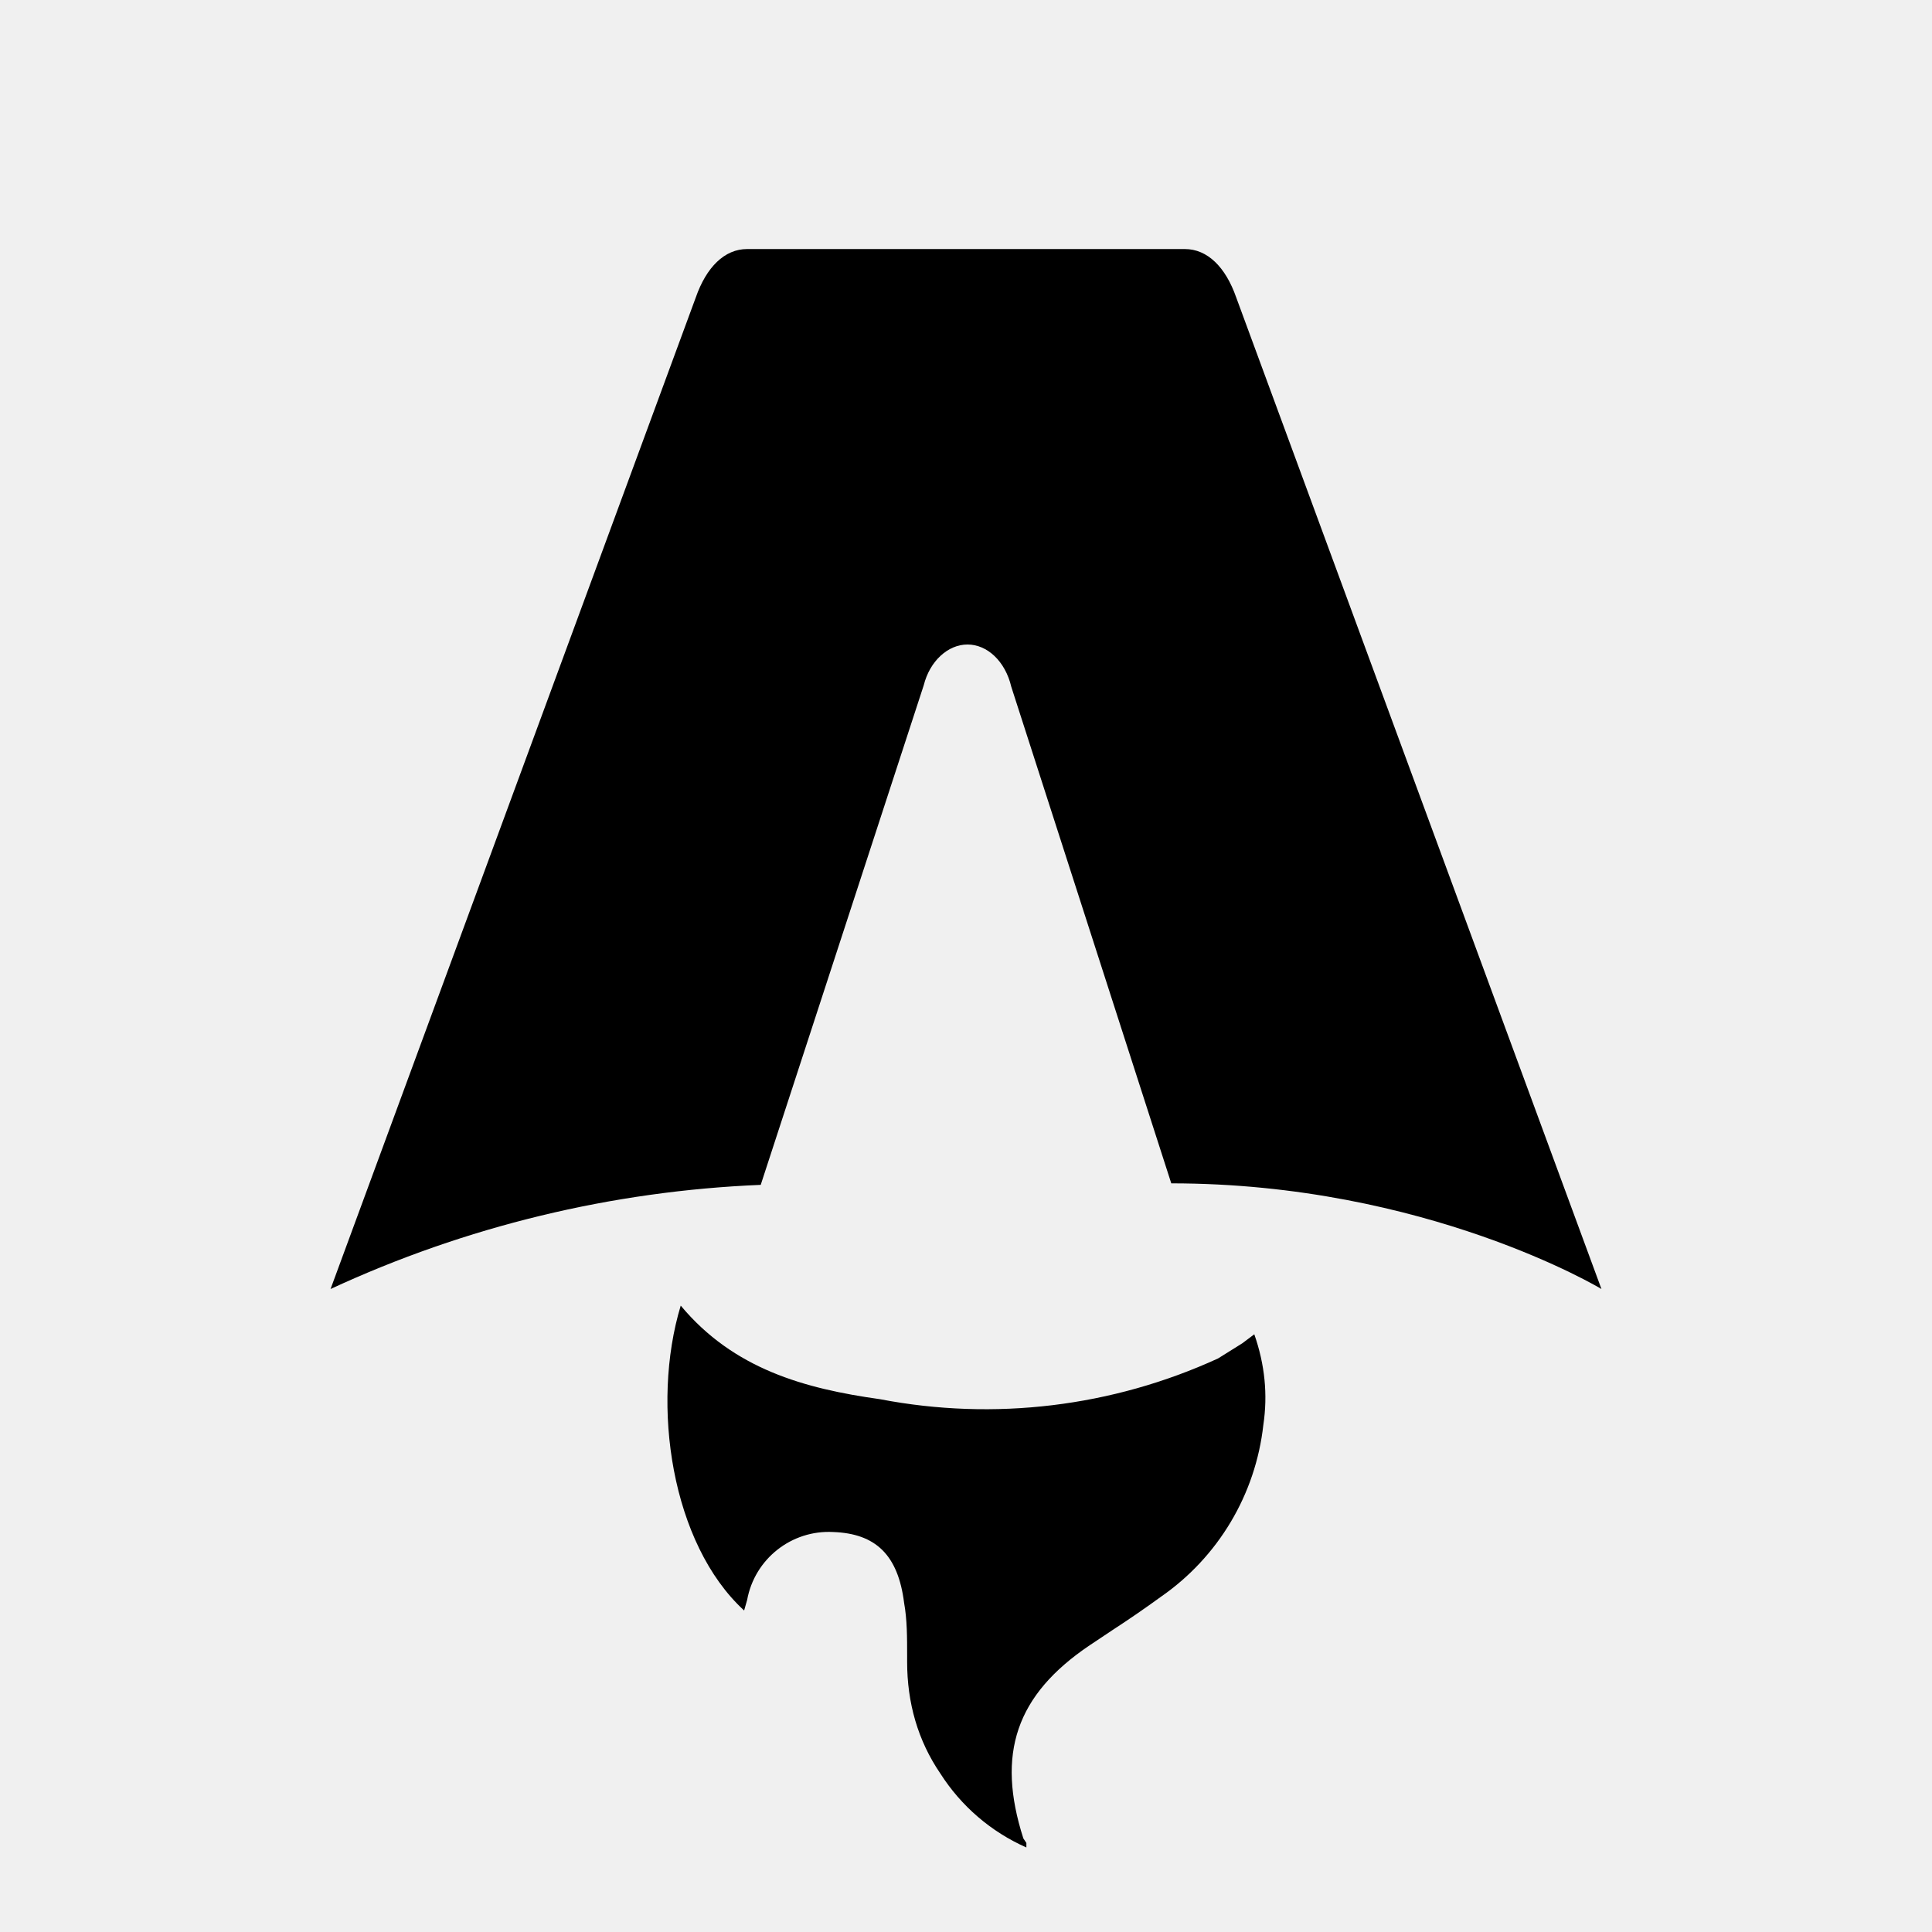
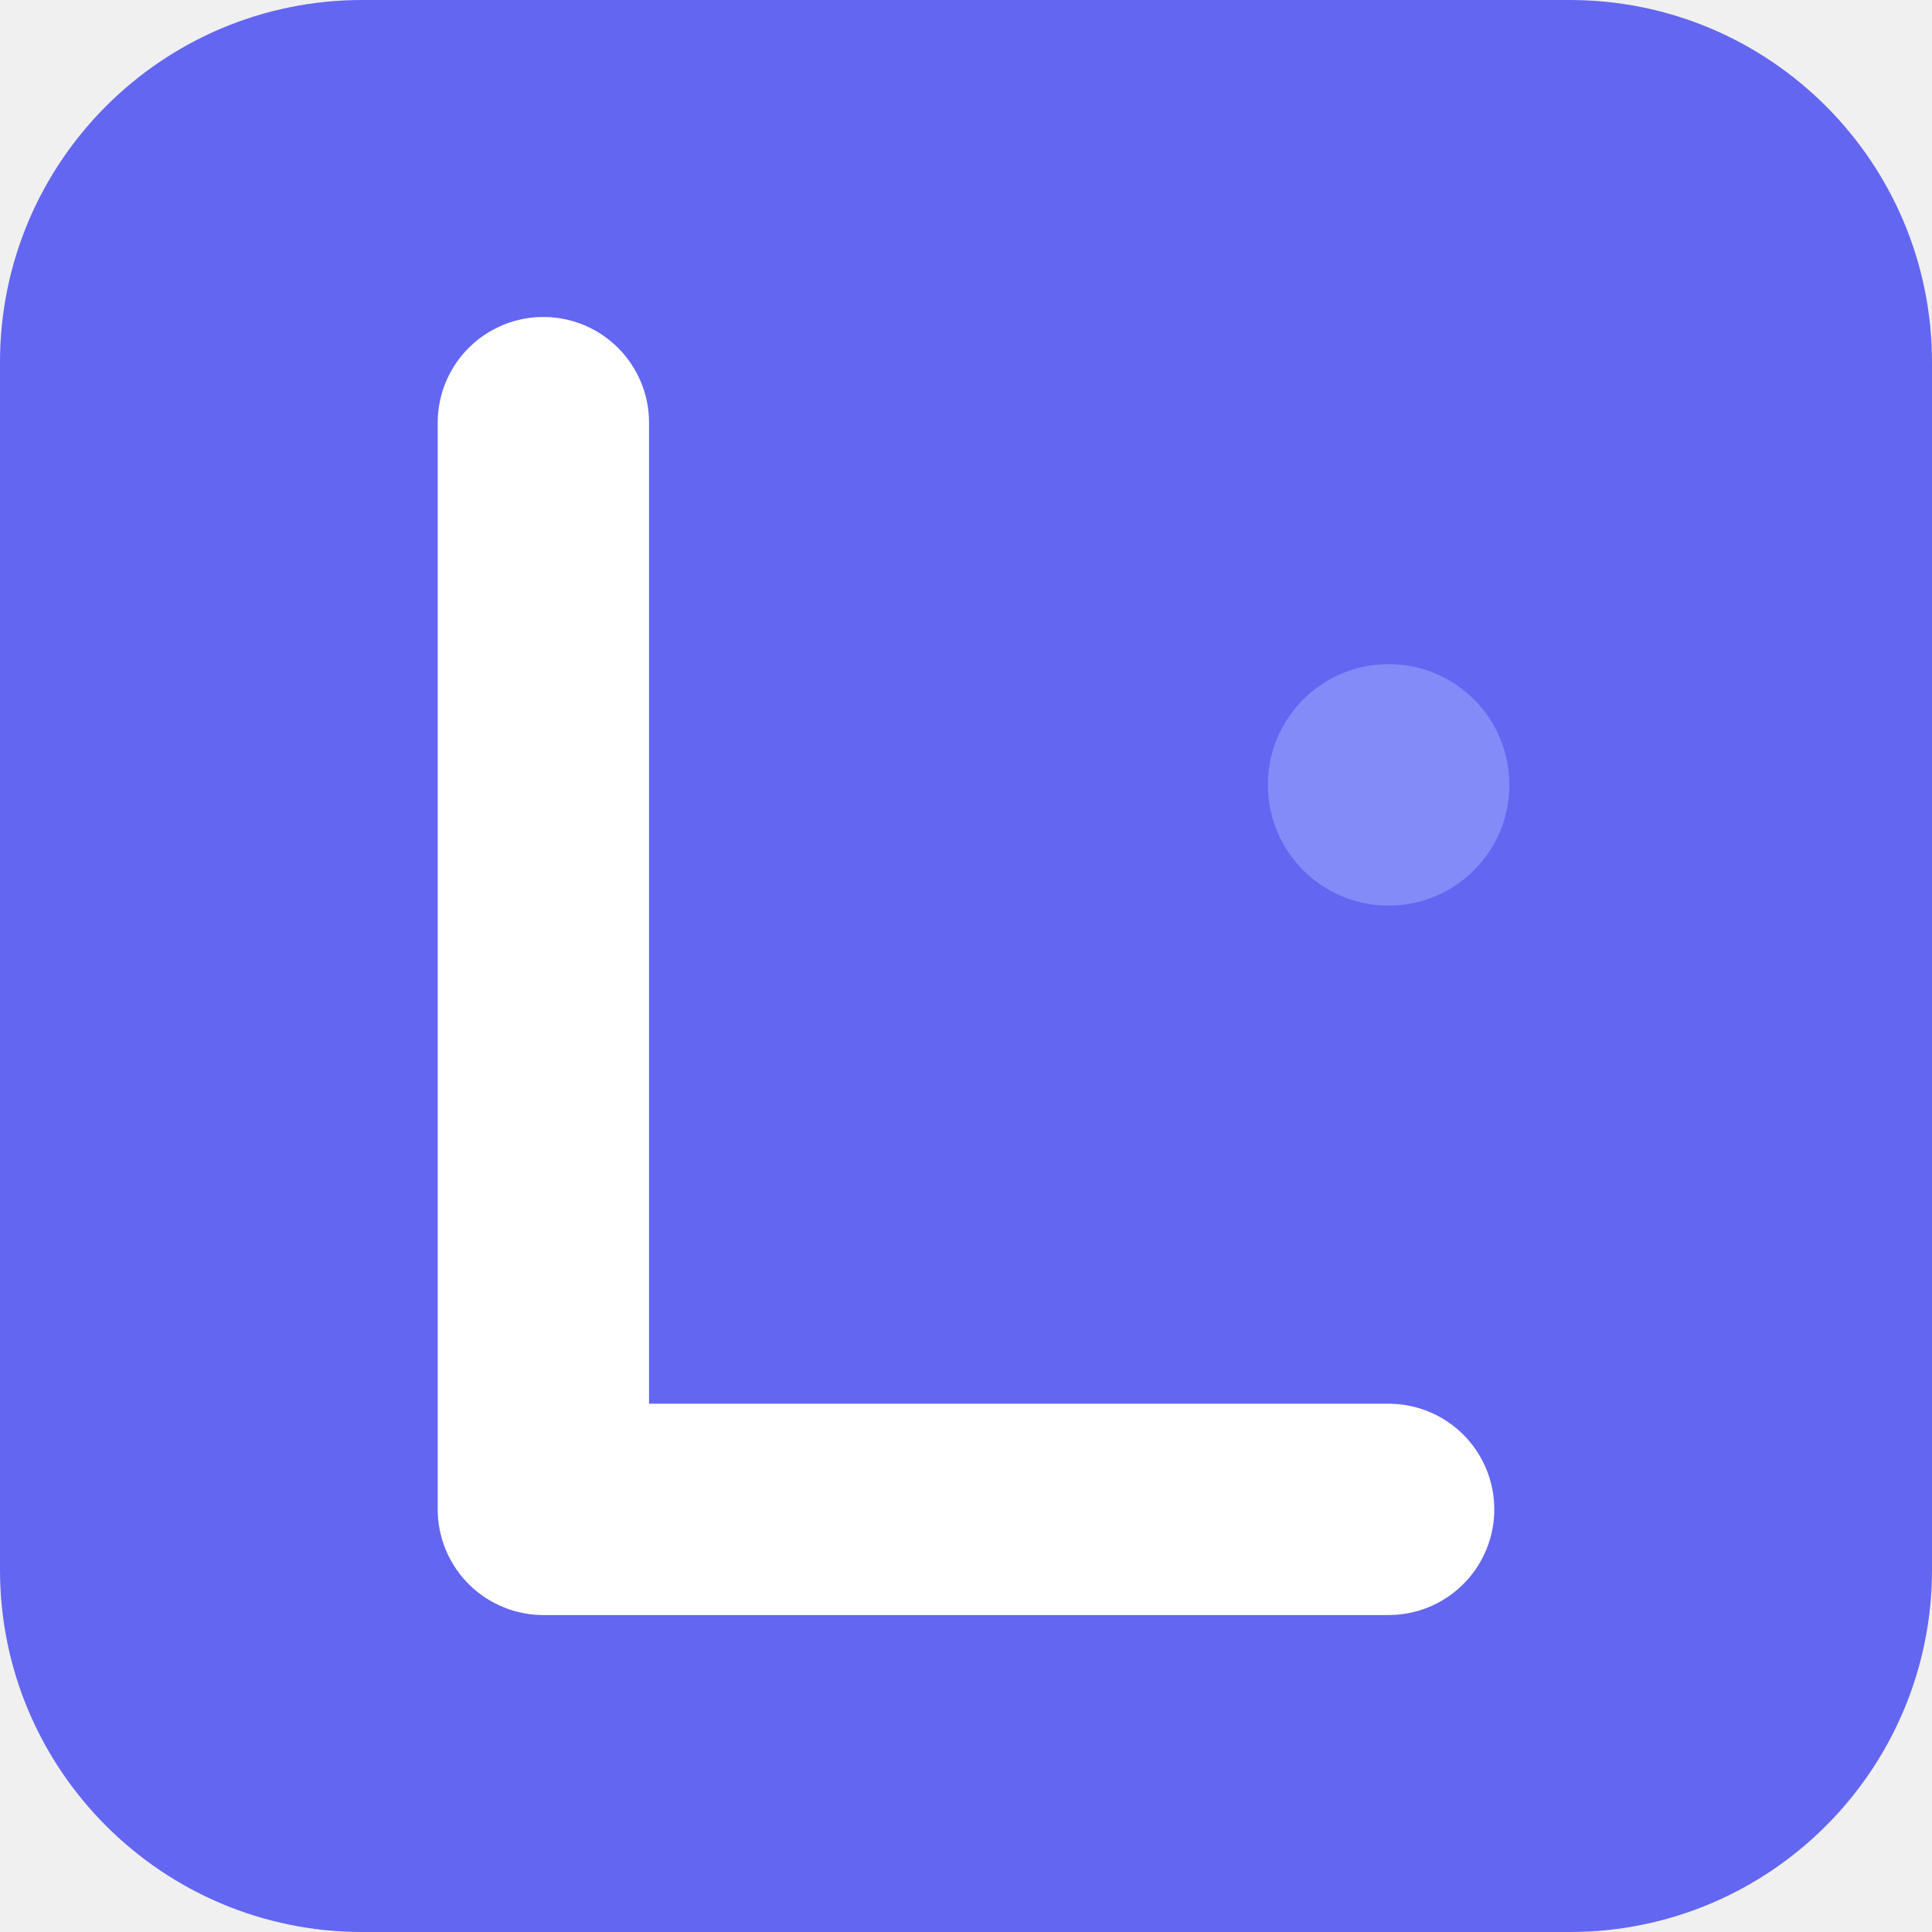
- <svg xmlns="http://www.w3.org/2000/svg" fill="none" viewBox="0 0 128 128">
-   <path d="M50.4 78.5a75.1 75.1 0 0 0-28.5 6.9l24.2-65.7c.7-2 1.9-3.2 3.4-3.2h29c1.5 0 2.7 1.2 3.4 3.2l24.2 65.7s-11.6-7-28.5-7L67 45.5c-.4-1.7-1.6-2.8-2.9-2.8-1.3 0-2.5 1.1-2.9 2.7L50.4 78.5Zm-1.1 28.2Zm-4.2-20.2c-2 6.6-.6 15.8 4.2 20.2a17.5 17.5 0 0 1 .2-.7 5.5 5.5 0 0 1 5.7-4.5c2.8.1 4.3 1.5 4.7 4.7.2 1.1.2 2.3.2 3.5v.4c0 2.7.7 5.2 2.2 7.4a13 13 0 0 0 5.7 4.9v-.3l-.2-.3c-1.8-5.6-.5-9.5 4.4-12.8l1.5-1a73 73 0 0 0 3.2-2.2 16 16 0 0 0 6.8-11.4c.3-2 .1-4-.6-6l-.8.6-1.6 1a37 37 0 0 1-22.4 2.7c-5-.7-9.7-2-13.2-6.2Z" />
-   <style>
-         path { fill: #000; }
-         @media (prefers-color-scheme: dark) {
-             path { fill: #FFF; }
-         }
-     </style>
+ <svg xmlns="http://www.w3.org/2000/svg" viewBox="0 0 32 32">
+   <rect width="32" height="32" rx="6" fill="#6366f1" />
+   <path d="M9 7 L9 25 L23 25" stroke="#fff" stroke-width="3.5" stroke-linecap="round" stroke-linejoin="round" fill="none" />
+   <circle cx="23" cy="13" r="2" fill="#818cf8" />
</svg>
